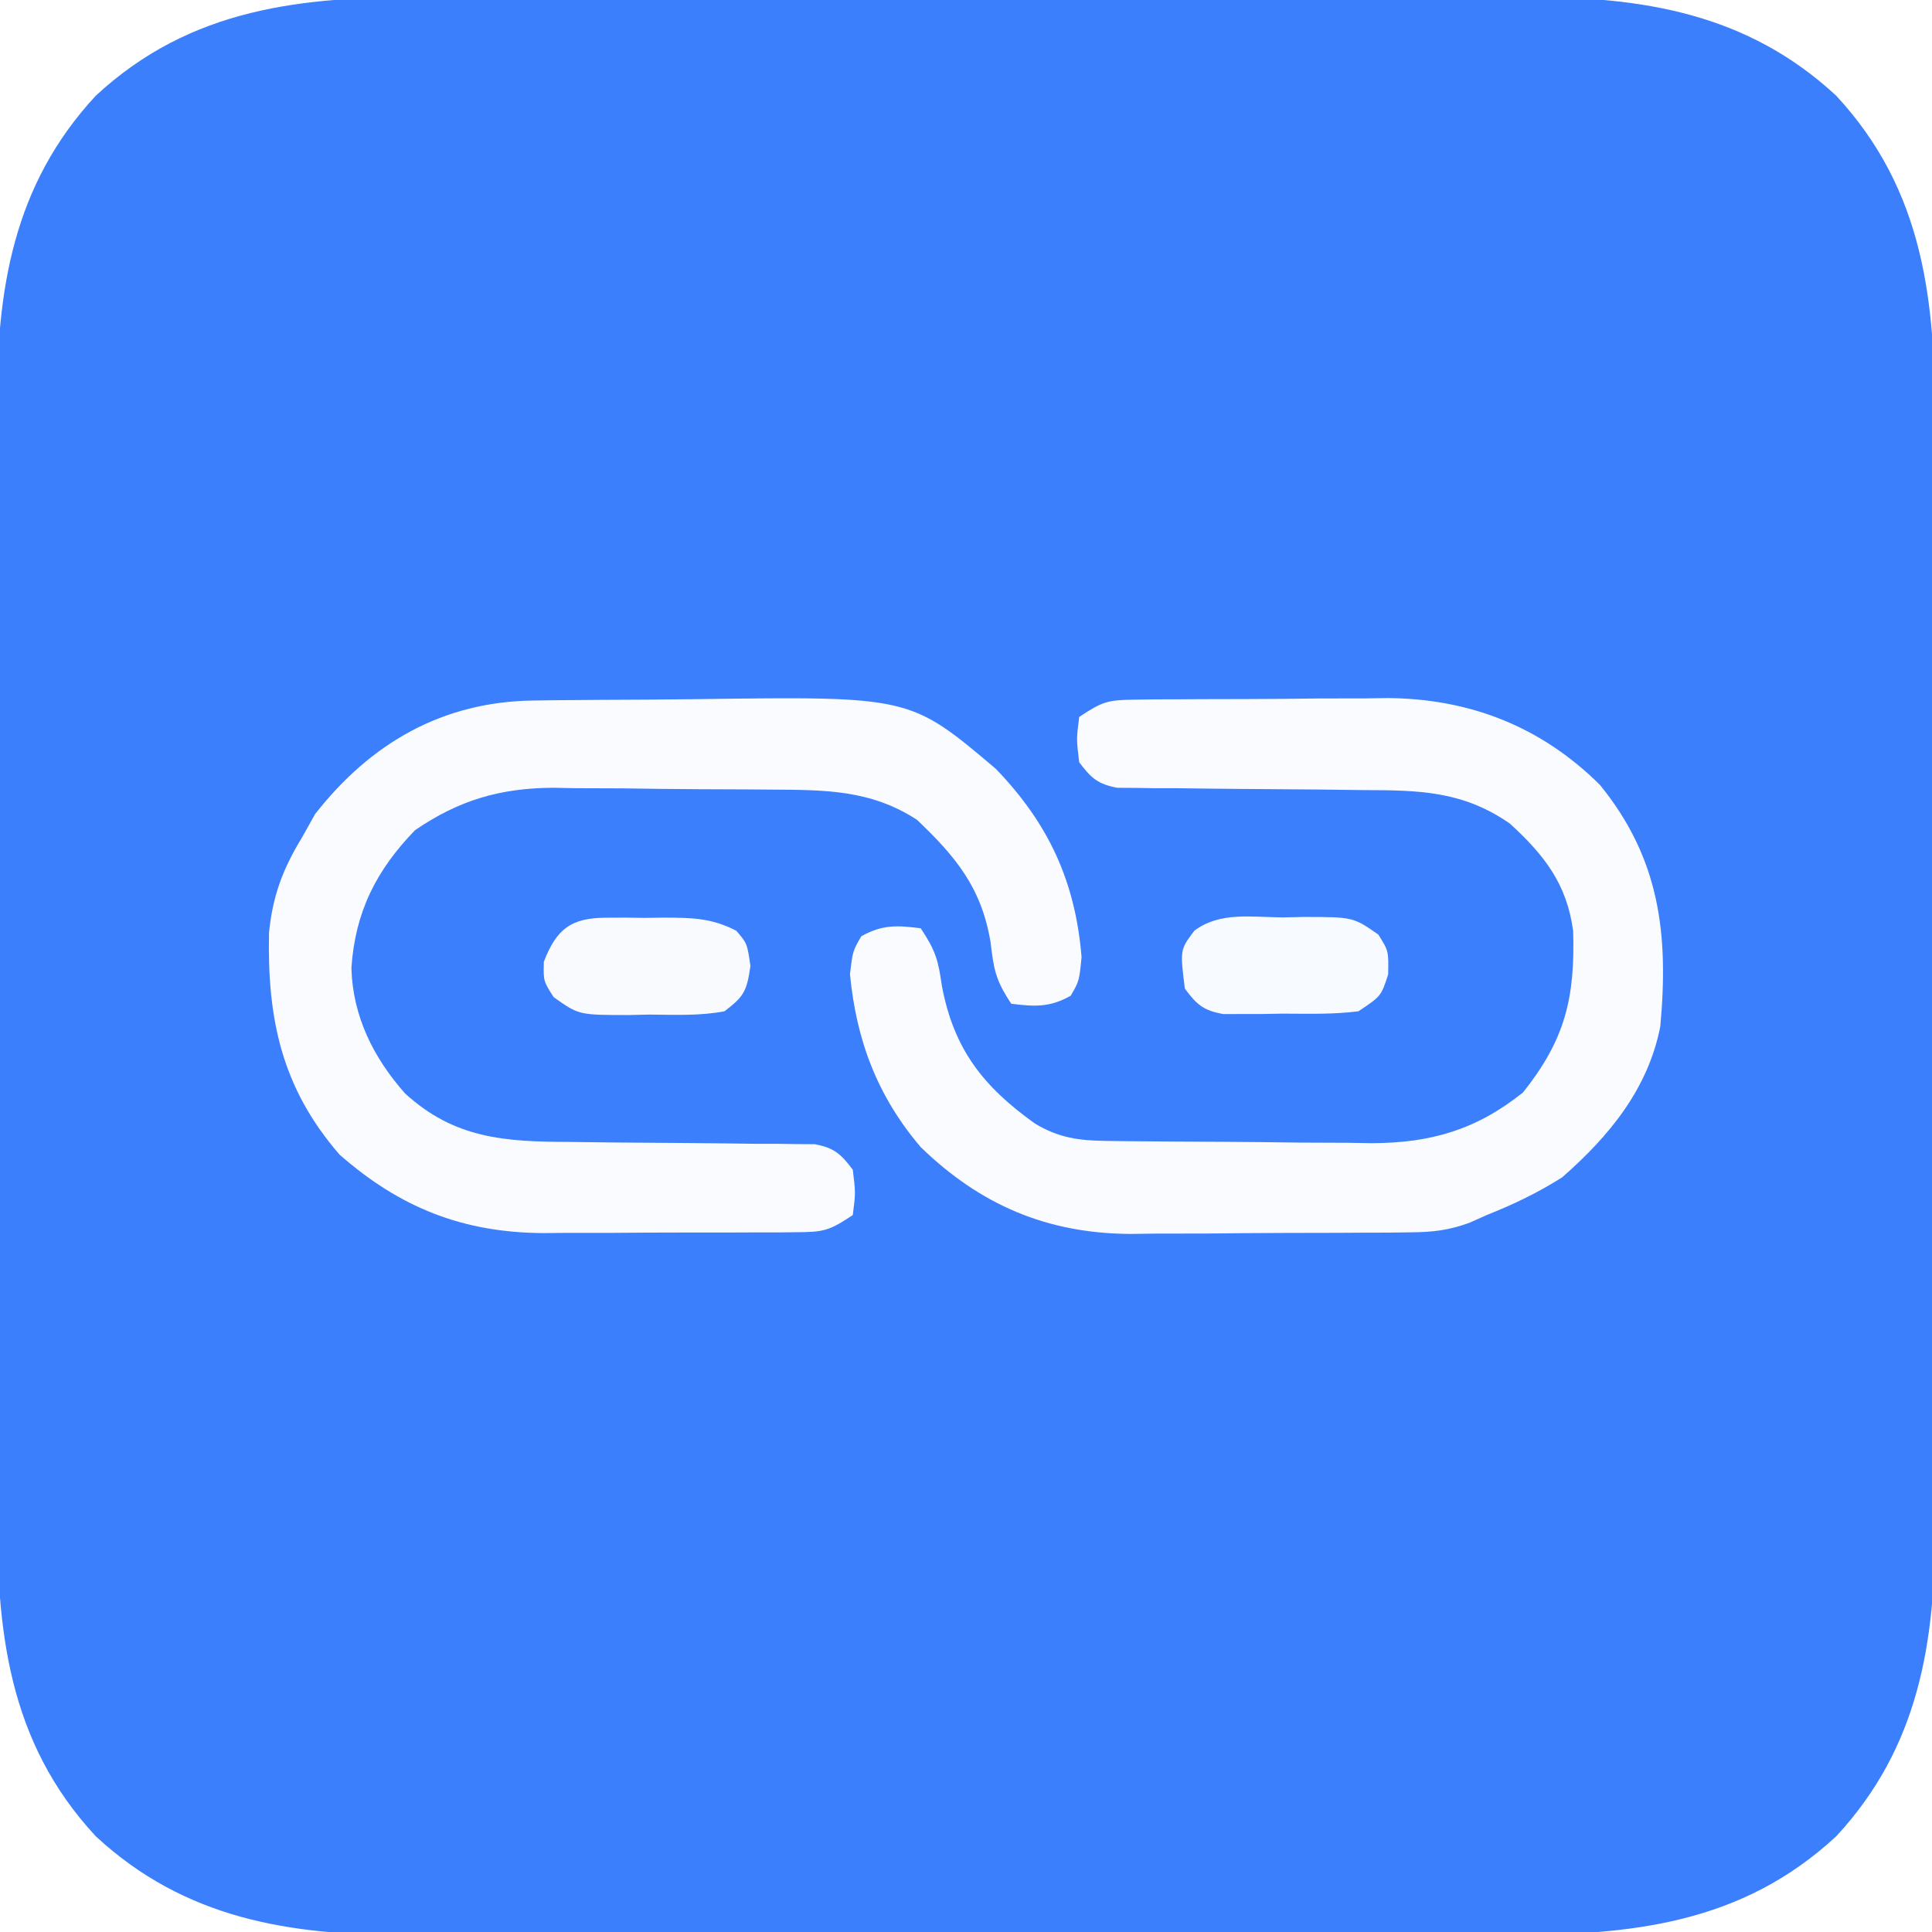
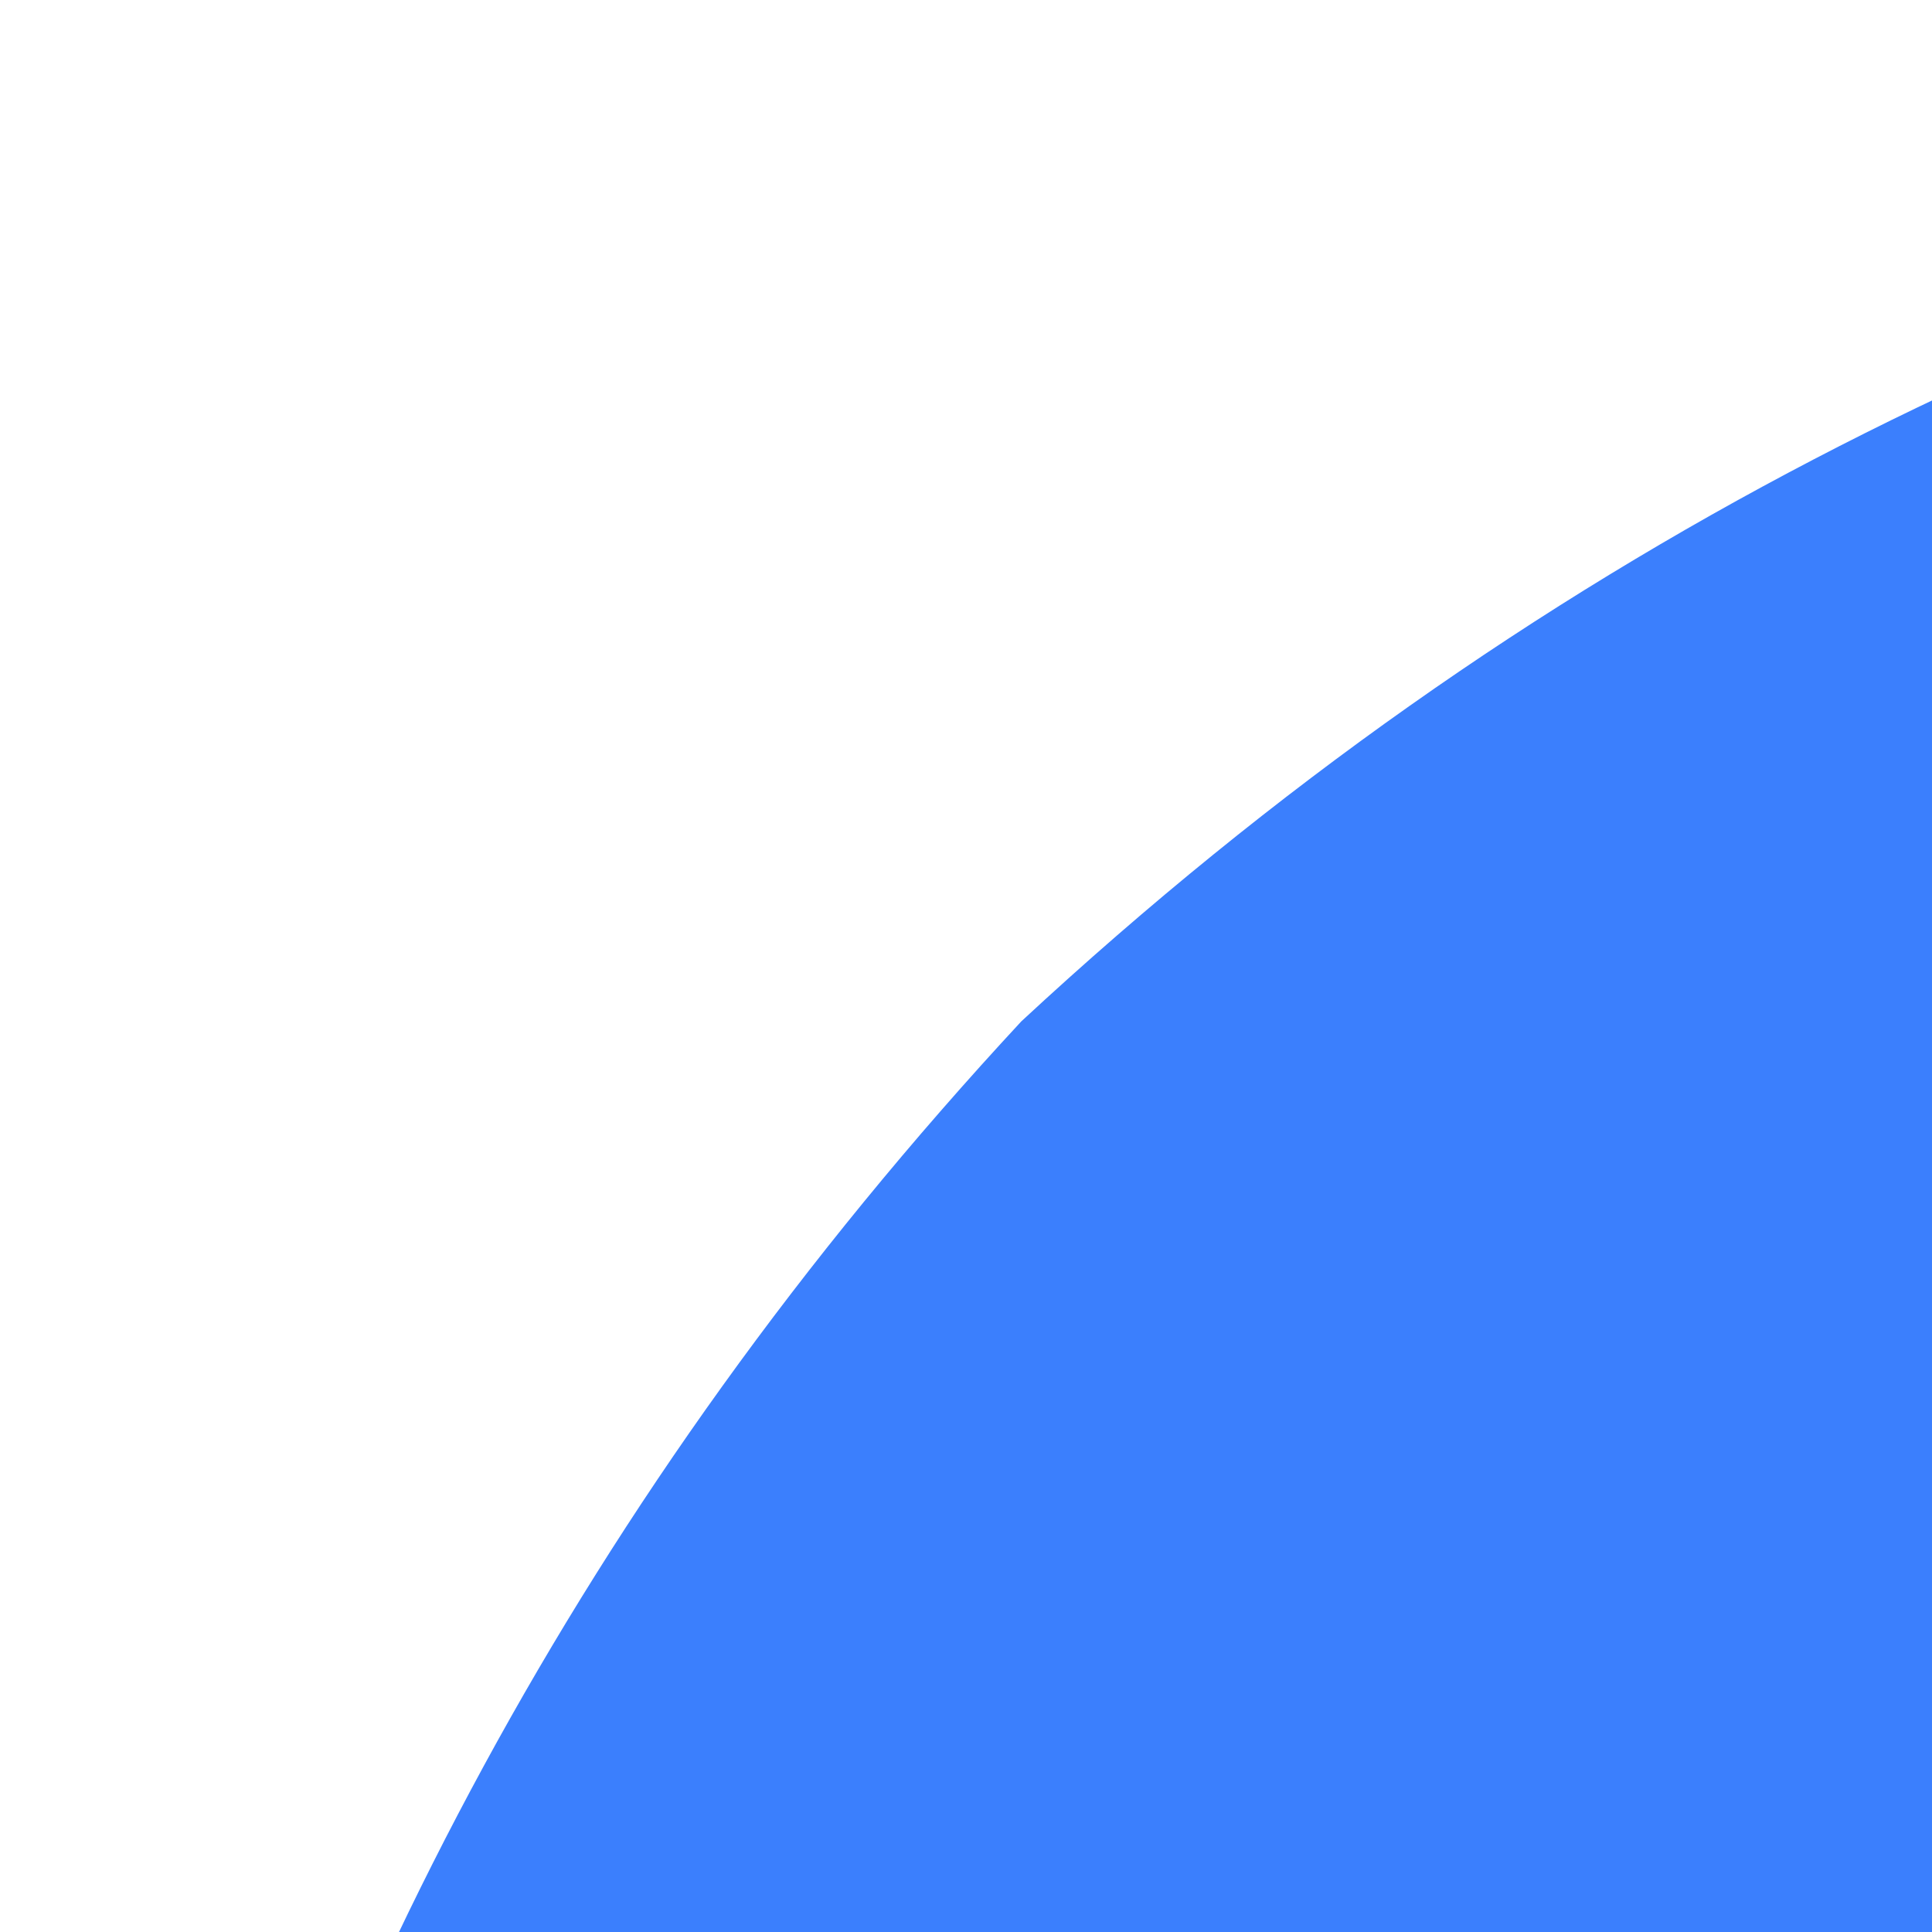
- <svg xmlns="http://www.w3.org/2000/svg" version="1.1" width="256" height="256">
+ <svg xmlns="http://www.w3.org/2000/svg" version="1.1" width="24" height="24">
  <path d="M0 0 C1.737 -0.004 3.475 -0.009 5.212 -0.016 C9.902 -0.03 14.592 -0.024 19.282 -0.015 C24.207 -0.007 29.132 -0.014 34.057 -0.019 C42.325 -0.024 50.593 -0.017 58.861 -0.003 C68.399 0.013 77.937 0.008 87.475 -0.008 C95.687 -0.022 103.899 -0.024 112.11 -0.016 C117.005 -0.011 121.9 -0.011 126.794 -0.021 C131.397 -0.029 136 -0.023 140.604 -0.006 C142.286 -0.002 143.968 -0.003 145.65 -0.01 C161.154 -0.065 175.079 2.11 186.898 13.076 C198.582 25.669 200.039 40.439 199.974 56.802 C199.978 58.54 199.984 60.277 199.99 62.015 C200.004 66.705 199.998 71.395 199.989 76.085 C199.981 81.01 199.988 85.934 199.993 90.859 C199.999 99.127 199.991 107.395 199.977 115.664 C199.961 125.202 199.966 134.739 199.983 144.277 C199.996 152.489 199.998 160.701 199.99 168.913 C199.986 173.807 199.985 178.702 199.995 183.596 C200.004 188.2 199.997 192.803 199.98 197.406 C199.976 199.088 199.977 200.77 199.984 202.452 C200.04 217.956 197.864 231.881 186.898 243.701 C174.305 255.384 159.535 256.841 143.172 256.776 C141.434 256.78 139.697 256.786 137.96 256.792 C133.269 256.806 128.58 256.801 123.889 256.791 C118.965 256.784 114.04 256.791 109.115 256.795 C100.847 256.801 92.579 256.794 84.311 256.779 C74.773 256.763 65.235 256.768 55.697 256.785 C47.485 256.798 39.273 256.8 31.061 256.792 C26.167 256.788 21.272 256.787 16.378 256.797 C11.774 256.806 7.172 256.8 2.568 256.782 C0.886 256.778 -0.796 256.78 -2.478 256.786 C-17.982 256.842 -31.907 254.666 -43.727 243.701 C-55.41 231.108 -56.867 216.337 -56.802 199.974 C-56.806 198.237 -56.812 196.499 -56.818 194.762 C-56.832 190.072 -56.827 185.382 -56.817 180.692 C-56.809 175.767 -56.816 170.842 -56.821 165.917 C-56.827 157.649 -56.819 149.381 -56.805 141.113 C-56.789 131.575 -56.794 122.037 -56.811 112.499 C-56.824 104.287 -56.826 96.075 -56.818 87.864 C-56.814 82.969 -56.813 78.074 -56.823 73.18 C-56.832 68.577 -56.826 63.974 -56.808 59.371 C-56.804 57.688 -56.805 56.006 -56.812 54.324 C-56.868 38.82 -54.692 24.895 -43.727 13.076 C-31.134 1.392 -16.363 -0.065 0 0 Z " fill="#3B7FFD" transform="translate(56.41406,-0.3881836)" />
  <path d="M0 0 C0.885 -0.013 1.77 -0.026 2.682 -0.039 C4.117 -0.042 4.117 -0.042 5.58 -0.045 C6.571 -0.052 7.561 -0.059 8.582 -0.066 C10.684 -0.076 12.785 -0.08 14.887 -0.08 C18.072 -0.084 21.255 -0.121 24.439 -0.159 C26.486 -0.165 28.533 -0.169 30.58 -0.17 C31.99 -0.192 31.99 -0.192 33.429 -0.214 C44.351 -0.14 53.818 3.558 61.611 11.291 C69.56 21.081 70.725 31.056 69.611 43.291 C67.995 51.57 62.855 57.815 56.611 63.291 C53.396 65.327 50.143 66.887 46.611 68.291 C45.458 68.806 45.458 68.806 44.282 69.331 C41.507 70.328 39.456 70.555 36.521 70.581 C35.038 70.6 35.038 70.6 33.526 70.62 C31.938 70.623 31.938 70.623 30.318 70.626 C28.667 70.636 28.667 70.636 26.981 70.647 C24.652 70.657 22.323 70.661 19.994 70.661 C16.454 70.665 12.915 70.702 9.375 70.74 C7.106 70.746 4.837 70.75 2.568 70.751 C0.996 70.773 0.996 70.773 -0.608 70.795 C-11.646 70.727 -20.455 66.981 -28.389 59.291 C-34.14 52.535 -36.927 45.135 -37.764 36.353 C-37.389 33.291 -37.389 33.291 -36.264 31.353 C-33.511 29.793 -31.488 29.895 -28.389 30.291 C-26.392 33.285 -26.066 34.546 -25.576 37.978 C-23.981 46.342 -20.111 51.267 -13.256 56.162 C-10.078 58.083 -7.413 58.424 -3.785 58.468 C-2.853 58.48 -1.921 58.493 -0.961 58.506 C0.045 58.514 1.051 58.521 2.088 58.529 C3.648 58.541 3.648 58.541 5.239 58.553 C7.443 58.567 9.647 58.578 11.851 58.586 C15.203 58.603 18.553 58.647 21.904 58.691 C24.049 58.701 26.193 58.71 28.338 58.716 C29.332 58.734 30.326 58.751 31.35 58.769 C39.224 58.745 45.232 56.994 51.424 52.041 C56.941 45.105 58.339 39.619 58.061 30.638 C57.222 24.39 54.22 20.578 49.674 16.416 C43.429 12.082 37.632 11.999 30.287 11.982 C28.27 11.957 26.252 11.931 24.234 11.906 C21.068 11.877 17.901 11.853 14.734 11.834 C11.668 11.813 8.603 11.773 5.537 11.732 C4.587 11.732 3.637 11.732 2.658 11.732 C1.777 11.718 0.896 11.705 -0.012 11.691 C-0.787 11.686 -1.562 11.681 -2.36 11.676 C-4.938 11.186 -5.827 10.372 -7.389 8.291 C-7.764 5.228 -7.764 5.228 -7.389 2.291 C-4.273 0.213 -3.544 0.035 0 0 Z " fill="#F9FBFE" transform="translate(150.3887,92.70947)" />
  <path d="M0 0 C1.353 -0.019 1.353 -0.019 2.733 -0.039 C3.698 -0.046 4.662 -0.054 5.656 -0.061 C7.168 -0.073 7.168 -0.073 8.71 -0.086 C10.842 -0.1 12.974 -0.11 15.107 -0.118 C17.27 -0.13 19.434 -0.15 21.597 -0.18 C49.907 -0.567 49.907 -0.567 61.269 9.06 C68.276 16.335 71.803 24.017 72.621 33.99 C72.308 37.177 72.308 37.177 71.183 39.115 C68.43 40.675 66.408 40.573 63.308 40.177 C61.211 37.031 60.991 35.639 60.558 31.99 C59.353 24.812 55.975 20.711 50.808 15.802 C44.69 11.825 38.637 11.844 31.574 11.806 C30.541 11.797 29.508 11.788 28.443 11.779 C26.261 11.764 24.079 11.755 21.897 11.751 C18.583 11.74 15.271 11.69 11.957 11.64 C9.829 11.63 7.702 11.623 5.574 11.618 C4.594 11.599 3.615 11.579 2.606 11.559 C-4.414 11.605 -9.857 13.187 -15.692 17.177 C-20.839 22.488 -23.622 28.001 -24.129 35.427 C-23.957 41.825 -21.225 47.32 -17.012 52.072 C-10.495 58.024 -3.867 58.466 4.633 58.486 C6.65 58.511 8.668 58.536 10.685 58.562 C13.852 58.591 17.019 58.615 20.186 58.633 C23.251 58.655 26.317 58.694 29.383 58.736 C30.333 58.736 31.283 58.736 32.261 58.736 C33.143 58.749 34.024 58.763 34.932 58.776 C36.094 58.784 36.094 58.784 37.28 58.792 C39.858 59.281 40.747 60.096 42.308 62.177 C42.683 65.24 42.683 65.24 42.308 68.177 C39.179 70.263 38.45 70.431 34.888 70.452 C33.996 70.461 33.105 70.471 32.186 70.481 C30.742 70.479 30.742 70.479 29.269 70.478 C27.776 70.484 27.776 70.484 26.253 70.491 C24.143 70.497 22.033 70.497 19.923 70.493 C16.717 70.49 13.511 70.513 10.304 70.538 C8.251 70.541 6.198 70.541 4.144 70.54 C3.194 70.549 2.244 70.559 1.264 70.568 C-9.369 70.495 -17.672 67.214 -25.692 60.177 C-33.343 51.369 -35.288 42.247 -35.047 30.775 C-34.566 25.904 -33.217 22.325 -30.692 18.177 C-30.114 17.146 -29.537 16.115 -28.942 15.052 C-21.576 5.641 -12.066 0.151 0 0 Z " fill="#FAFBFE" transform="translate(70.69165,92.823)" />
  <path d="M0 0 C1.36 -0.03 1.36 -0.03 2.748 -0.061 C9.354 -0.056 9.354 -0.056 12.695 2.27 C14.062 4.438 14.062 4.438 14 7.562 C13.062 10.438 13.062 10.438 10.062 12.438 C6.743 12.866 3.406 12.762 0.062 12.75 C-1.31 12.774 -1.31 12.774 -2.711 12.799 C-3.59 12.799 -4.469 12.8 -5.375 12.801 C-6.58 12.805 -6.58 12.805 -7.809 12.81 C-10.464 12.345 -11.343 11.581 -12.938 9.438 C-13.58 4.297 -13.58 4.297 -11.697 1.777 C-8.33 -0.786 -4.073 -0.032 0 0 Z " fill="#F7FAFE" transform="translate(169.9375,121.5625)" />
  <path d="M0 0 C0.83 -0.004 1.659 -0.008 2.514 -0.012 C3.377 -0 4.24 0.011 5.129 0.023 C5.988 0.012 6.847 0 7.732 -0.012 C11.391 0.005 13.981 0.029 17.262 1.734 C18.691 3.398 18.691 3.398 19.129 6.398 C18.643 9.732 18.295 10.412 15.691 12.398 C12.409 13.026 9.089 12.862 5.754 12.836 C4.847 12.856 3.94 12.876 3.006 12.896 C-3.613 12.892 -3.613 12.892 -6.941 10.531 C-8.309 8.398 -8.309 8.398 -8.246 5.836 C-6.575 1.492 -4.639 0.021 0 0 Z " fill="#F9FAFE" transform="translate(80.30859,121.6016)" />
</svg>
